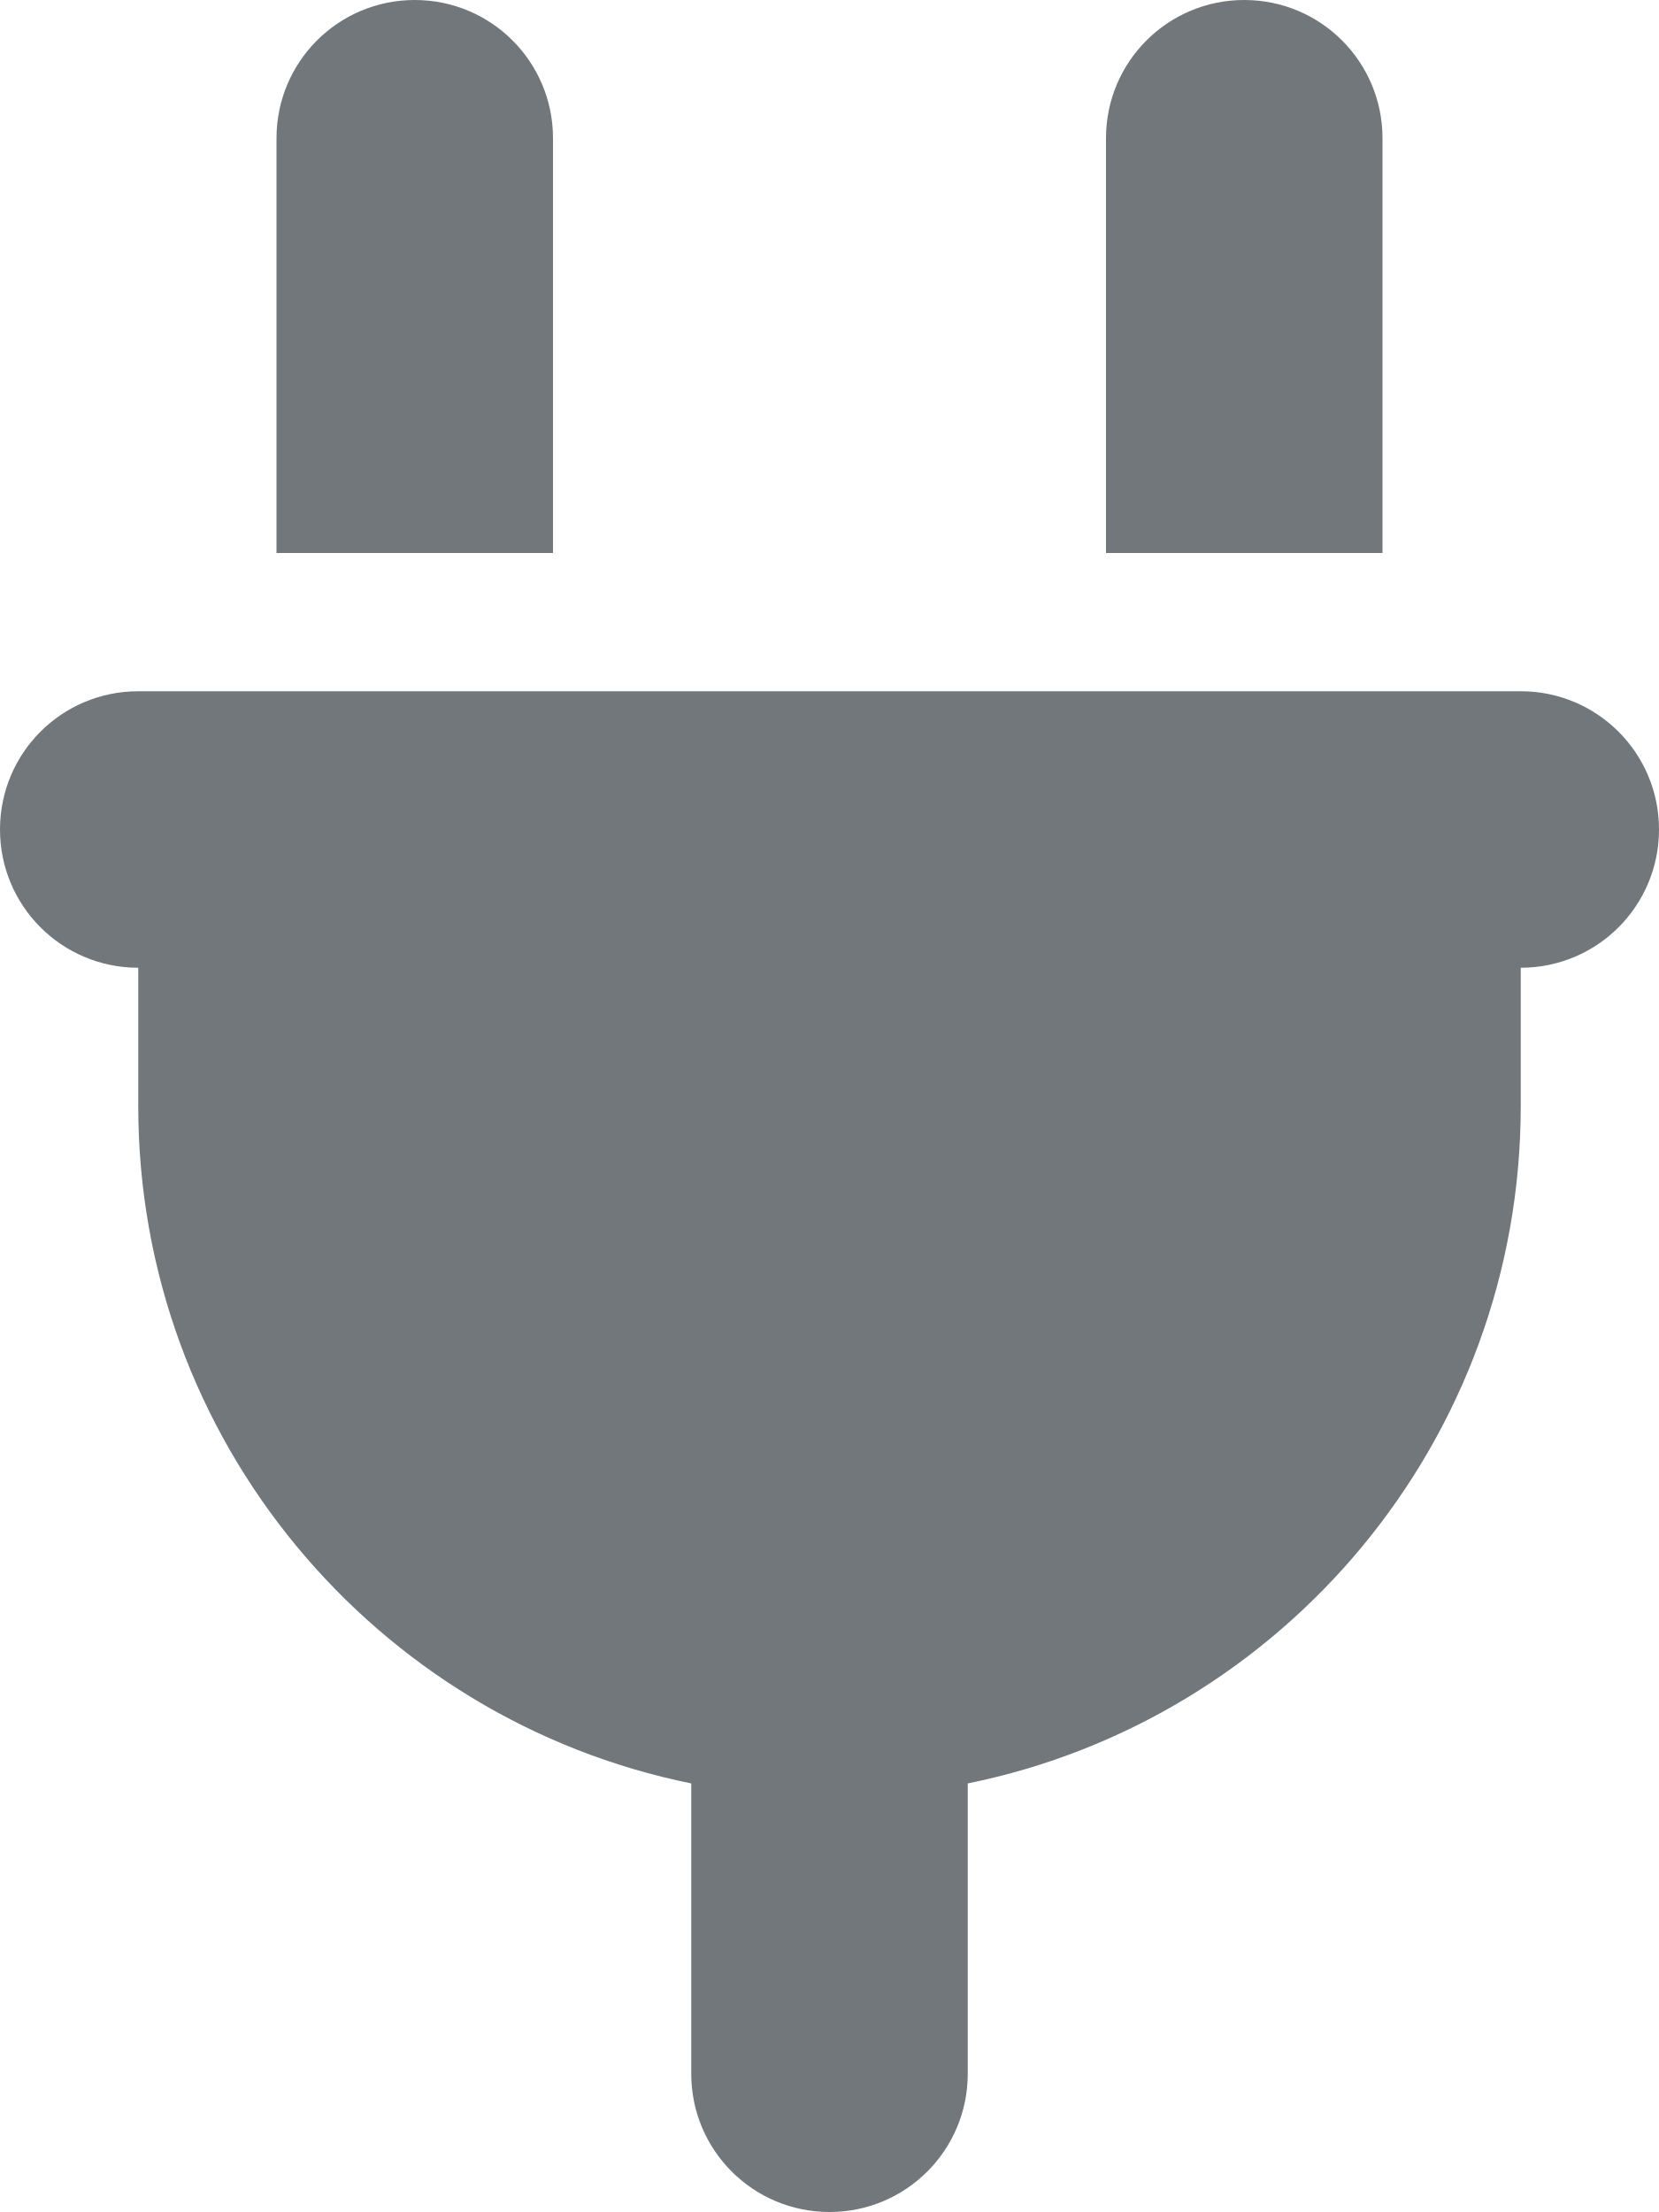
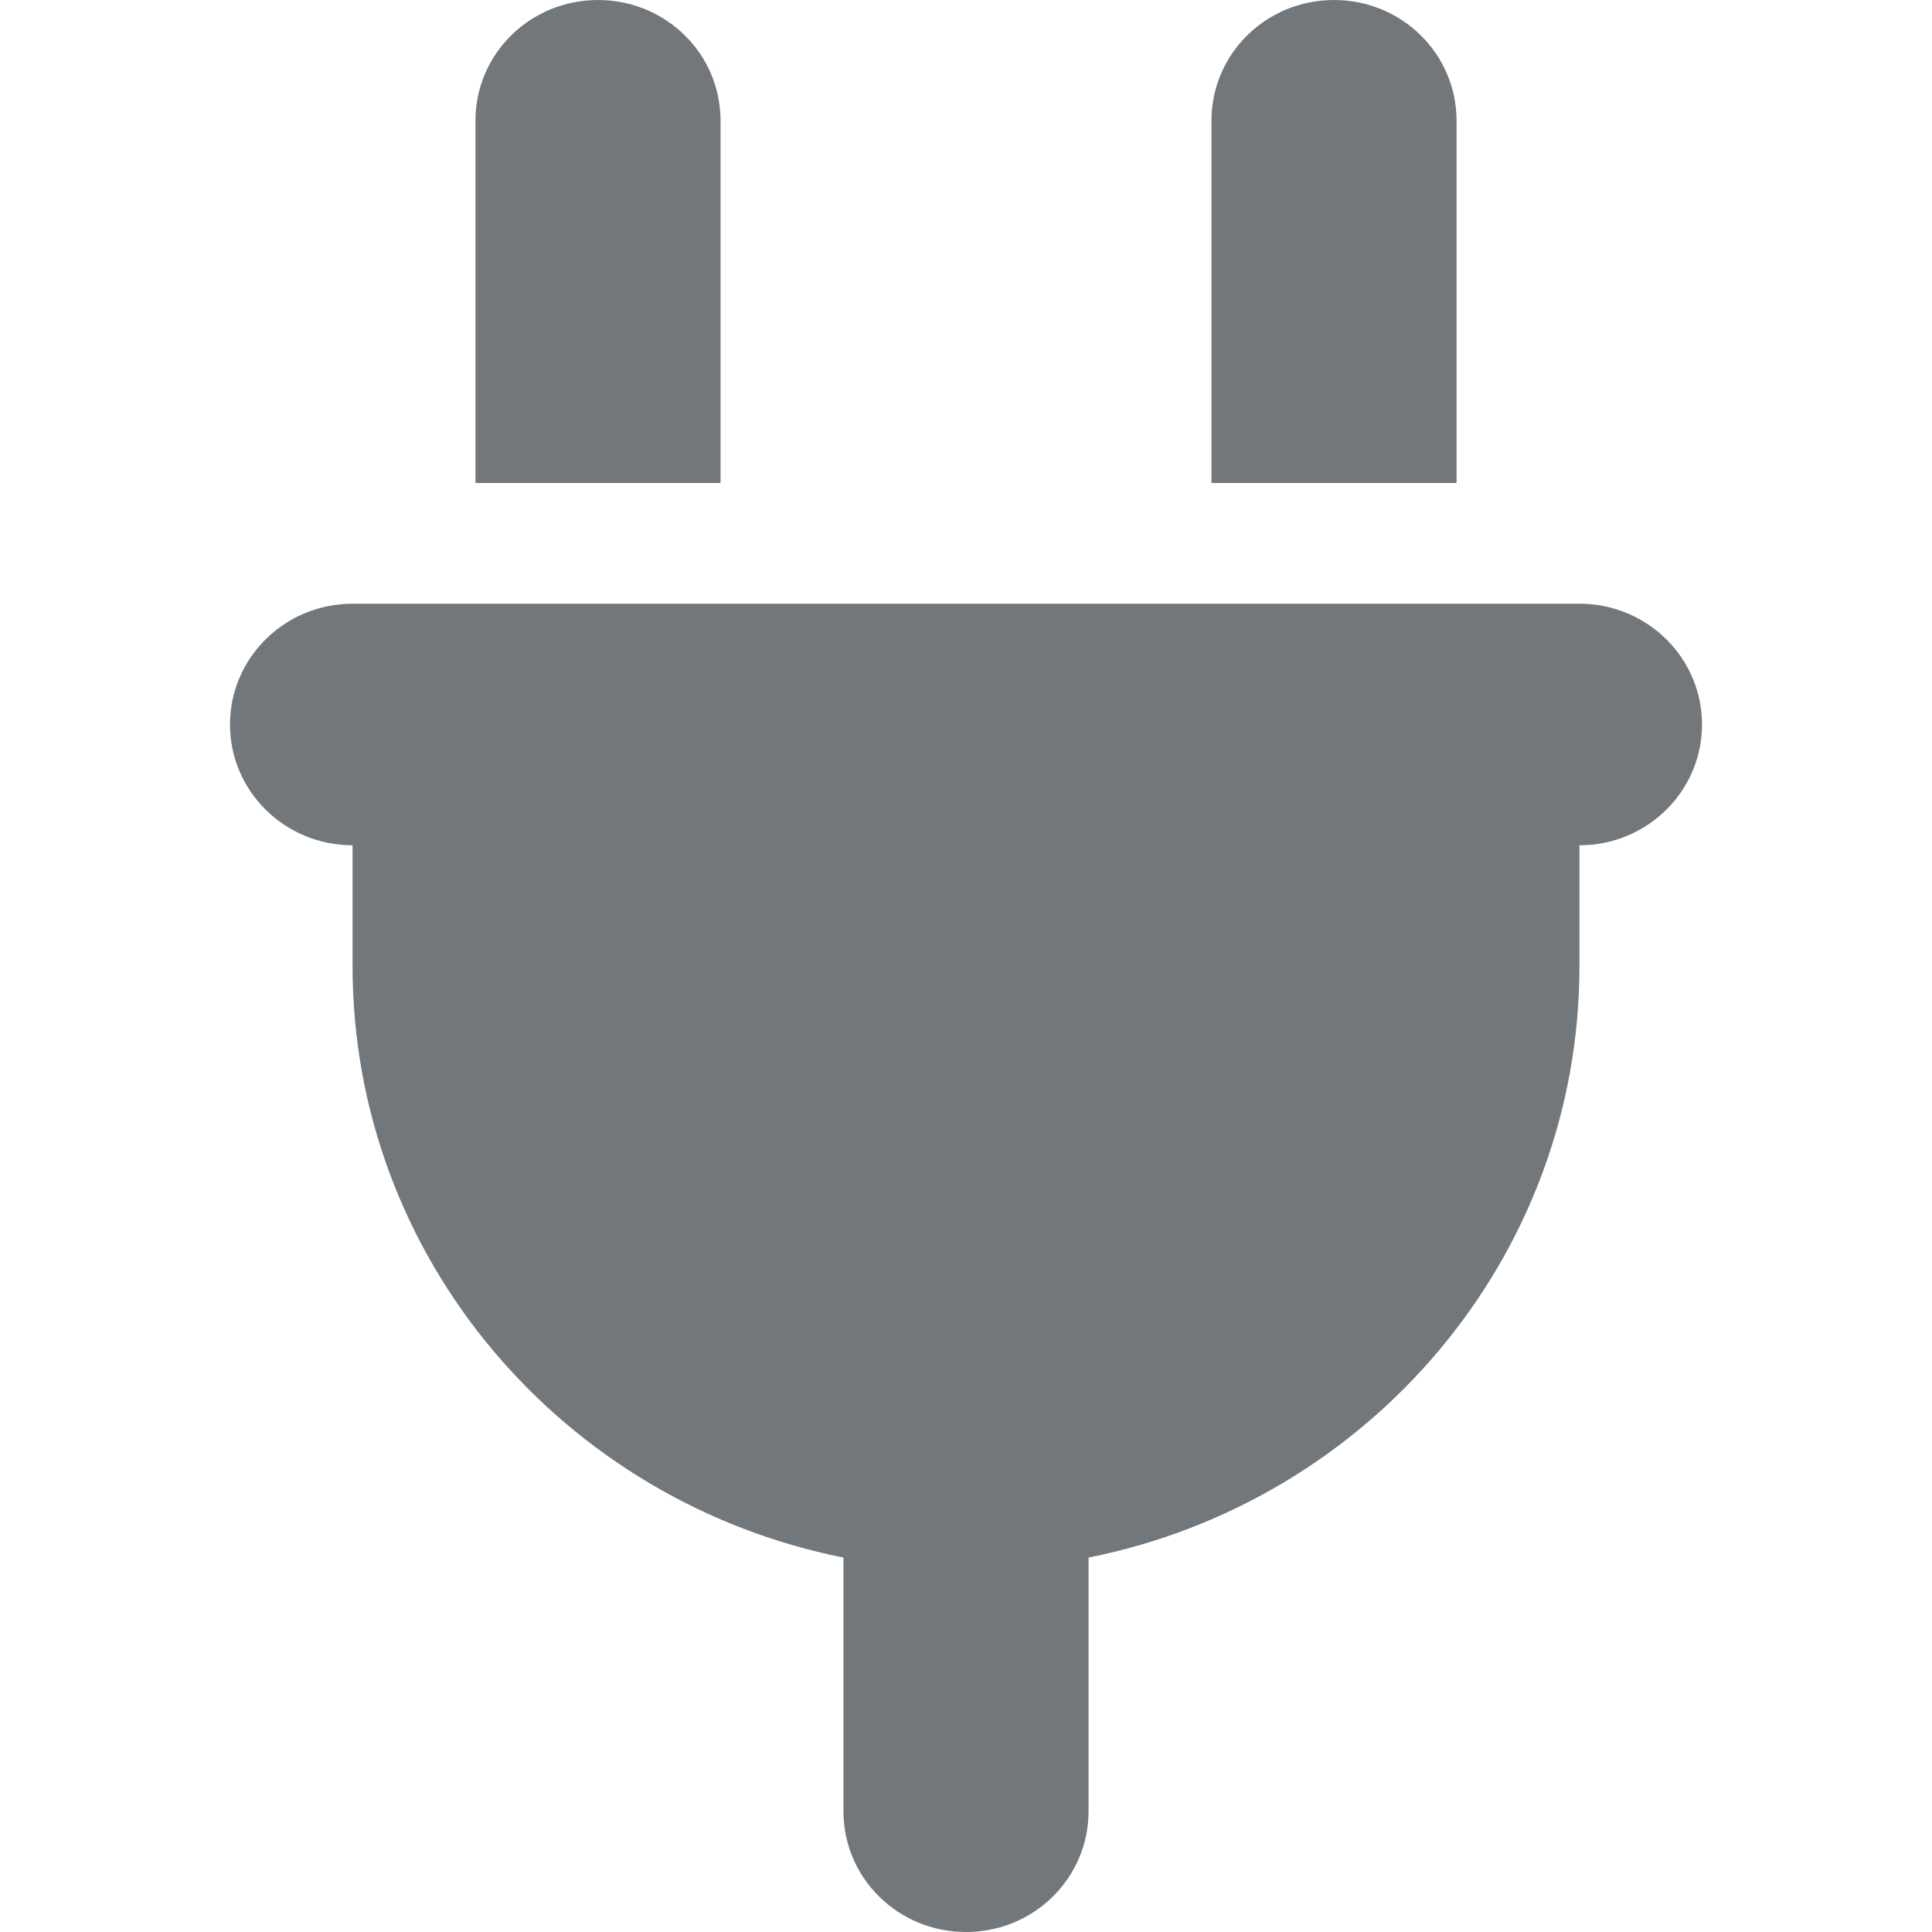
- <svg xmlns="http://www.w3.org/2000/svg" viewBox="0 0 384 512">
-   <path fill="#72777c" d="M96 0C78.3 0 64 14.3 64 32l0 96 64 0 0-96c0-17.7-14.3-32-32-32zM288 0c-17.7 0-32 14.3-32 32l0 96 64 0 0-96c0-17.7-14.3-32-32-32zM32 160c-17.7 0-32 14.3-32 32s14.3 32 32 32l0 32c0 77.4 55 142 128 156.8l0 67.2c0 17.7 14.3 32 32 32s32-14.3 32-32l0-67.2C297 398 352 333.4 352 256l0-32c17.7 0 32-14.3 32-32s-14.3-32-32-32L32 160z" />
+ <svg xmlns="http://www.w3.org/2000/svg" width="16px" height="16px" viewBox="0 0 16 21" version="1.1">
+   <g id="surface1">
+     <path style=" stroke:none;fill-rule:nonzero;fill:rgb(44.706%,46.667%,48.627%);fill-opacity:1;" d="M 4 0 C 3.262 0 2.668 0.586 2.668 1.312 L 2.668 5.25 L 5.332 5.25 L 5.332 1.312 C 5.332 0.586 4.738 0 4 0 Z M 12 0 C 11.262 0 10.668 0.586 10.668 1.312 L 10.668 5.25 L 13.332 5.25 L 13.332 1.312 C 13.332 0.586 12.738 0 12 0 Z M 1.332 6.562 C 0.598 6.562 0 7.148 0 7.875 C 0 8.602 0.598 9.188 1.332 9.188 L 1.332 10.5 C 1.332 13.676 3.625 16.324 6.668 16.93 L 6.668 19.688 C 6.668 20.414 7.262 21 8 21 C 8.738 21 9.332 20.414 9.332 19.688 L 9.332 16.93 C 12.375 16.324 14.668 13.676 14.668 10.5 L 14.668 9.188 C 15.402 9.188 16 8.602 16 7.875 C 16 7.148 15.402 6.562 14.668 6.562 Z M 1.332 6.562 " />
+   </g>
</svg>
